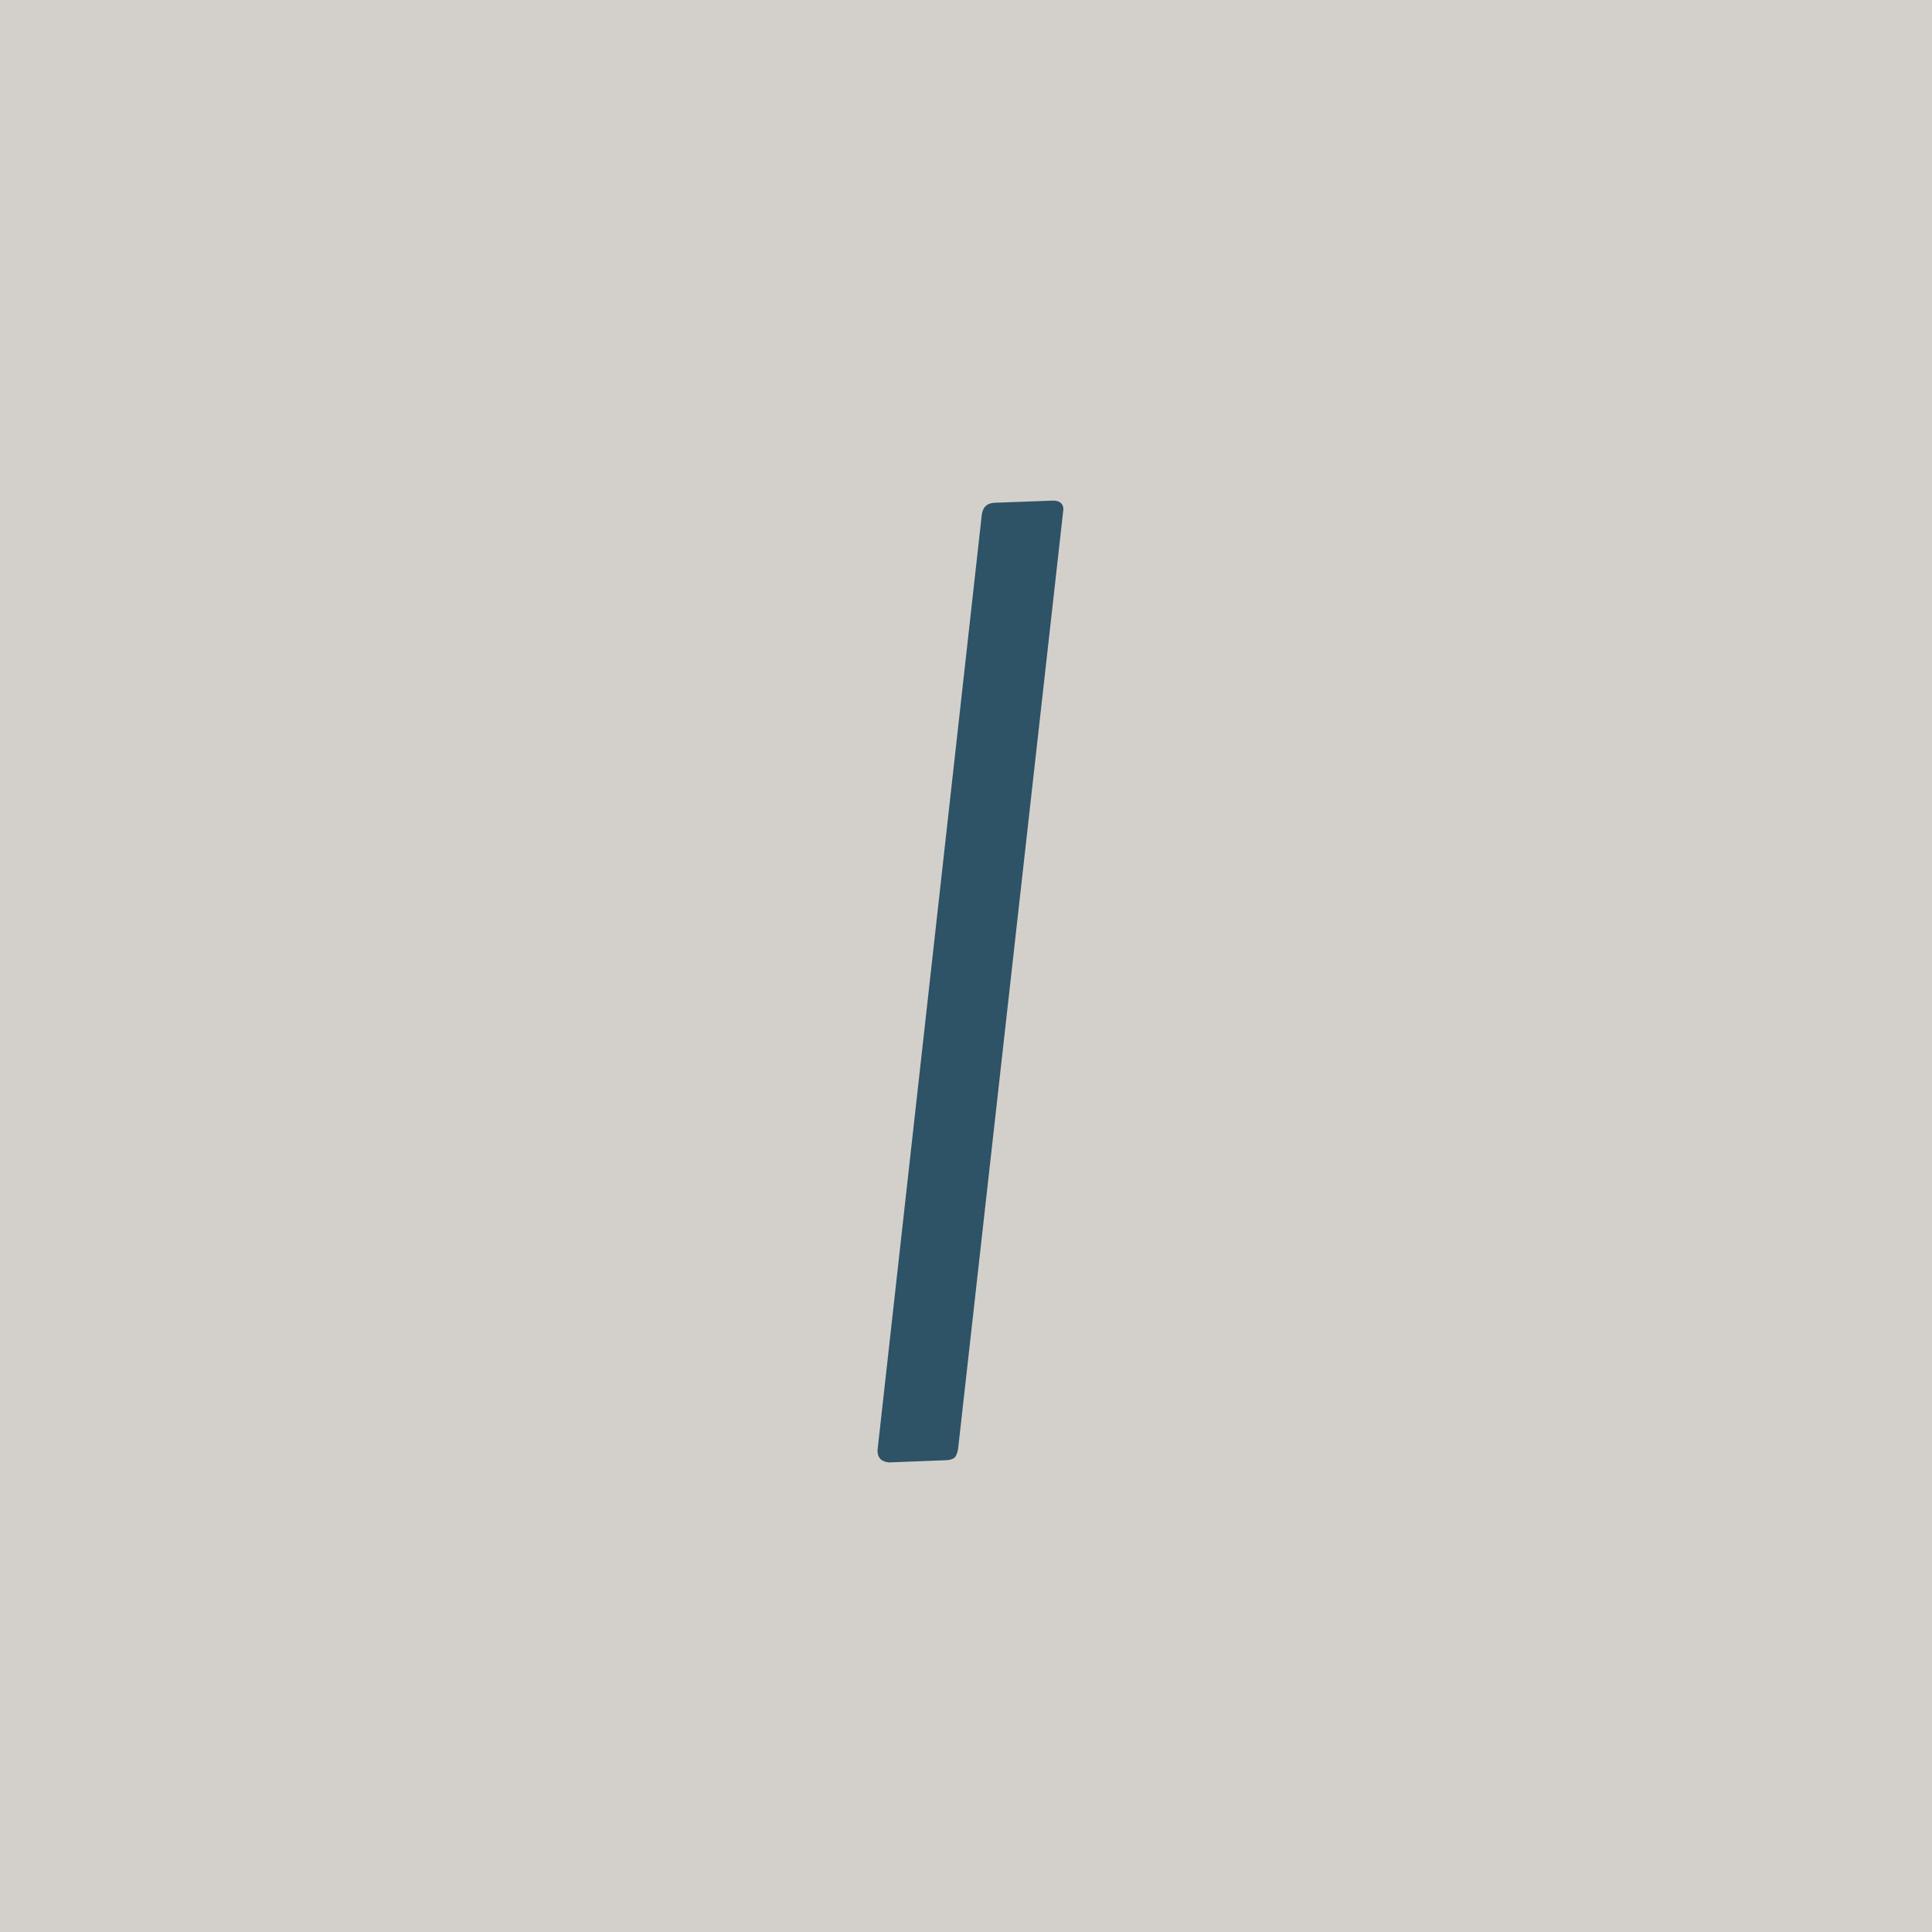
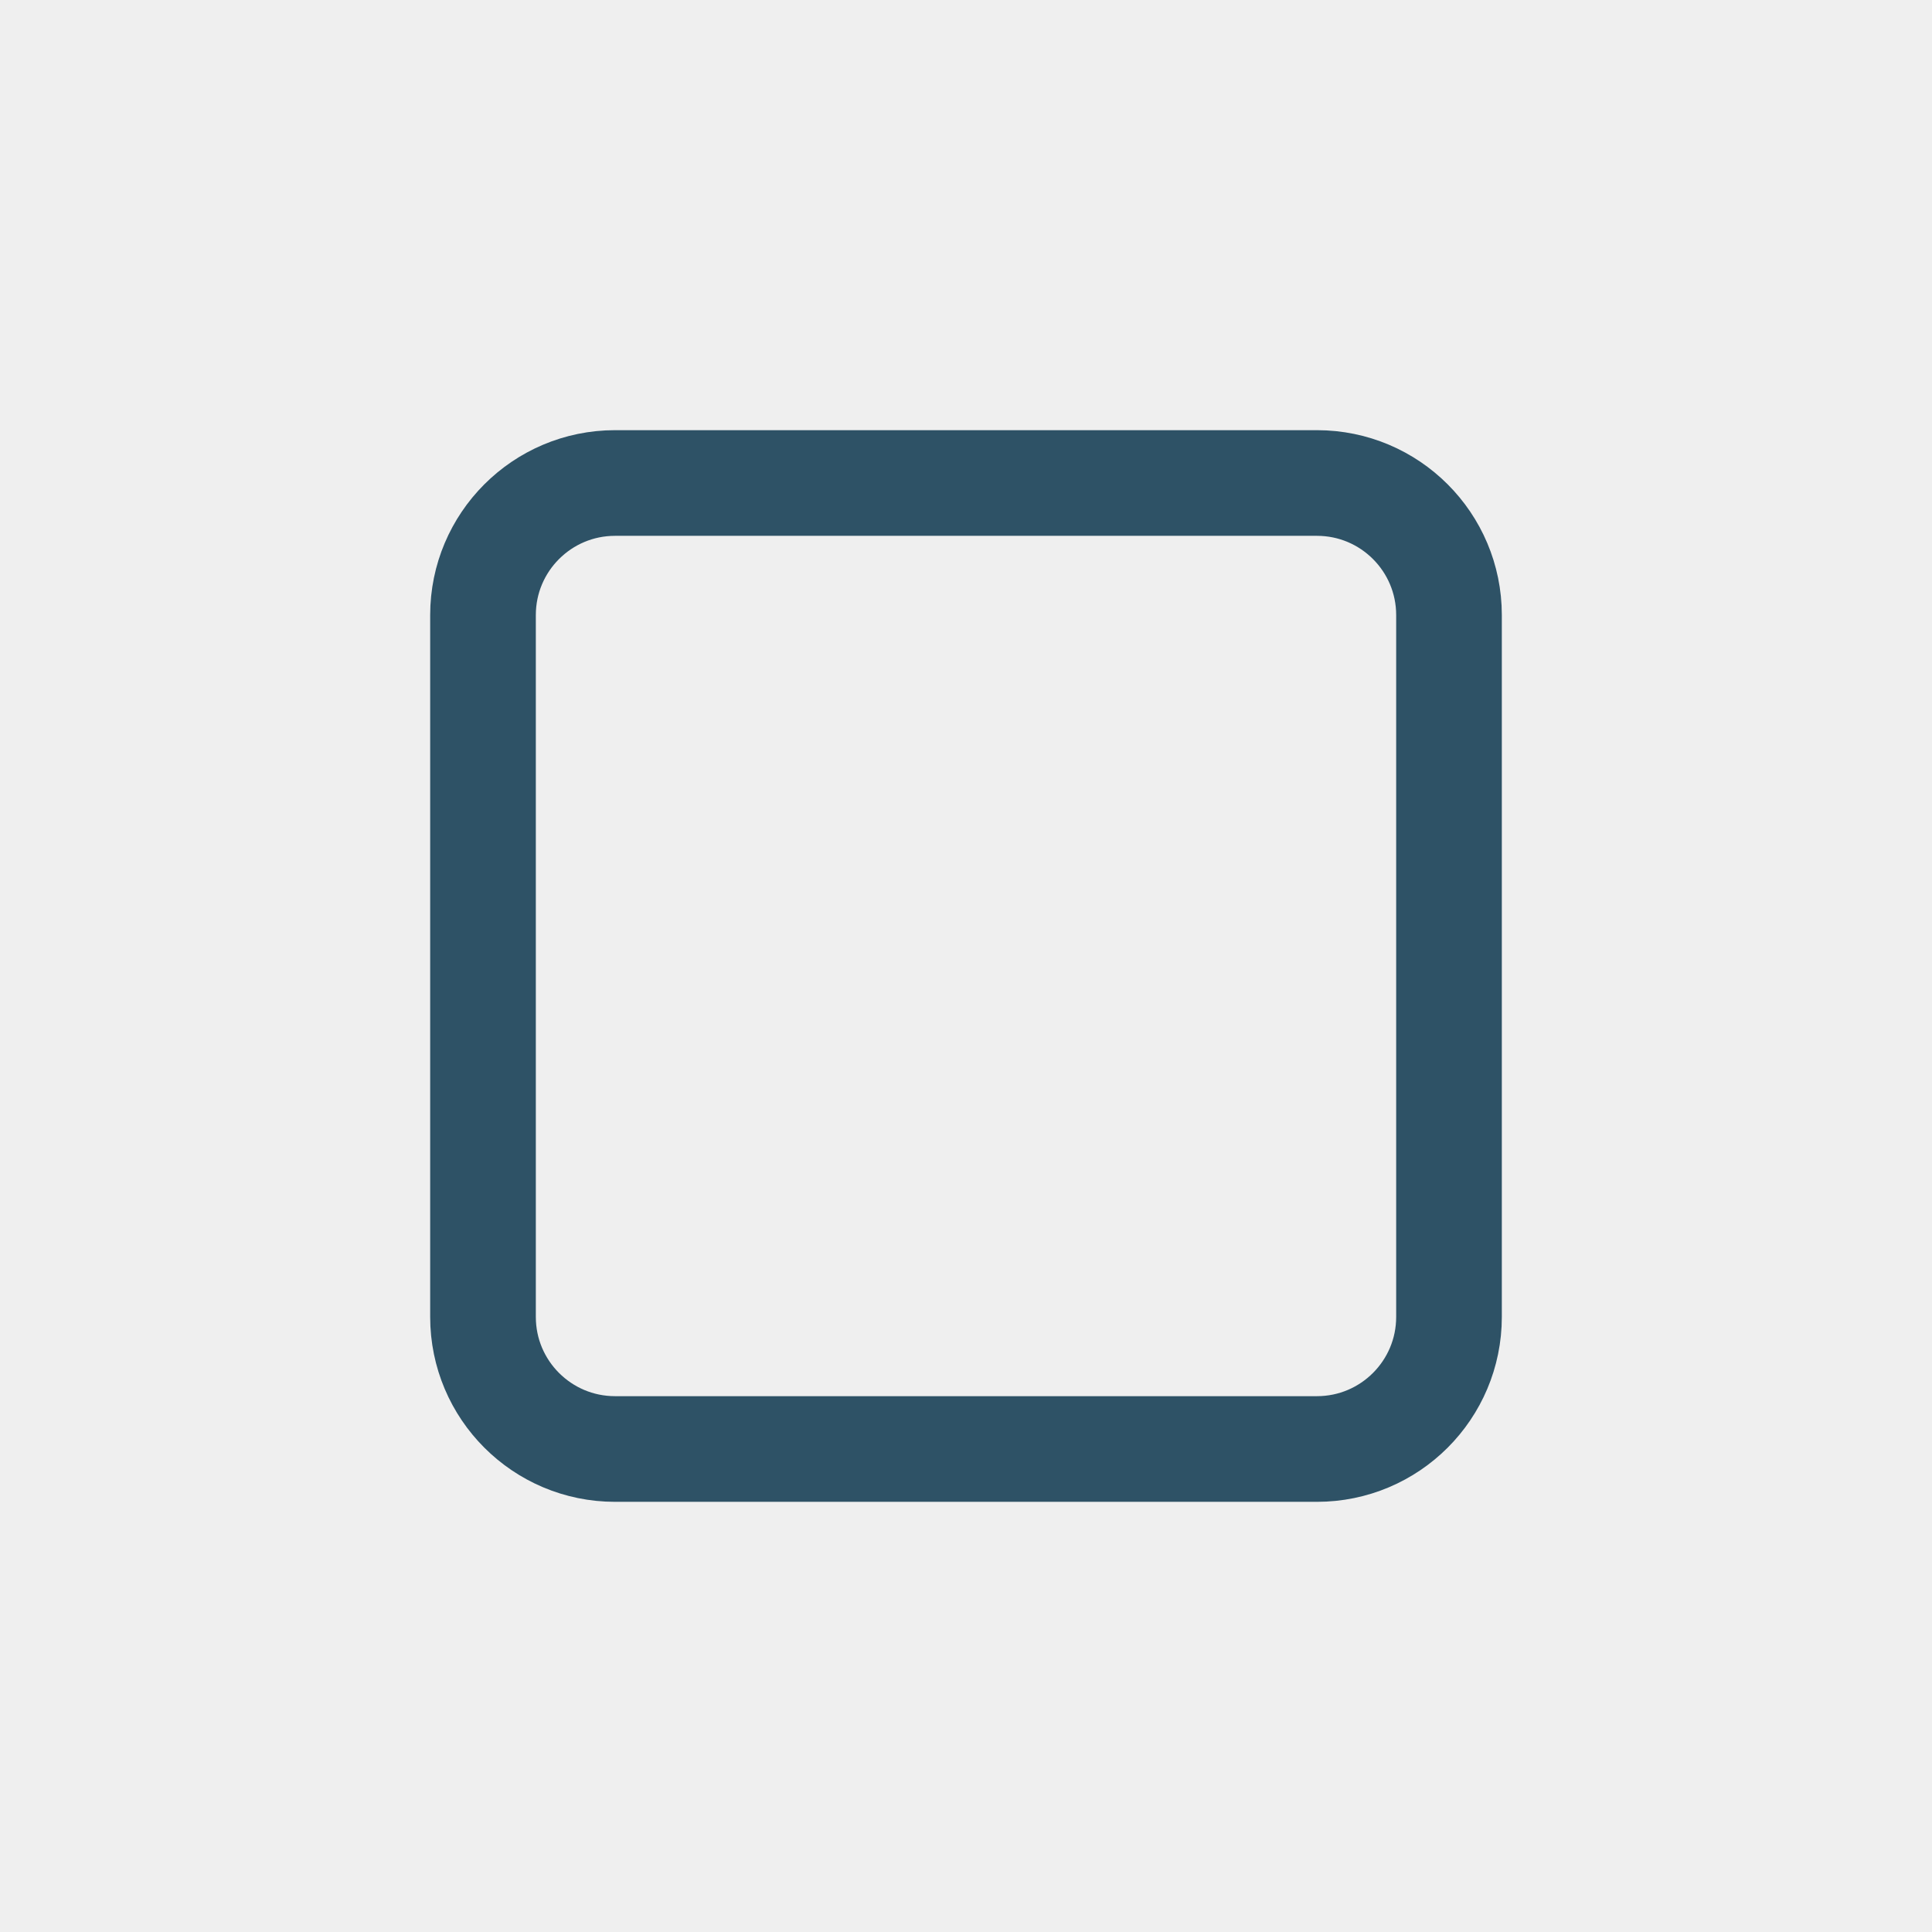
- <svg xmlns="http://www.w3.org/2000/svg" width="144" height="144" viewBox="0 0 144 144" fill="none">
-   <rect width="144" height="144" fill="#D3D0CB" />
-   <path d="M65.404 108.103L73.177 38.373C73.244 37.819 73.543 37.52 74.074 37.476L78.526 37.31C79.013 37.332 79.257 37.553 79.257 37.974L71.417 107.937C71.373 108.247 71.295 108.468 71.184 108.601C71.073 108.734 70.863 108.812 70.553 108.834L66.267 109C65.692 108.956 65.404 108.657 65.404 108.103Z" fill="#2E5266" />
+ <svg xmlns="http://www.w3.org/2000/svg" width="512" height="512" viewBox="0 0 512 512" fill="none">
+   <rect width="512" height="512" fill="#EFEFEF" />
+   <rect x="128" y="128" width="256" height="256" rx="35" stroke="#2E5266" stroke-width="28" />
</svg>
